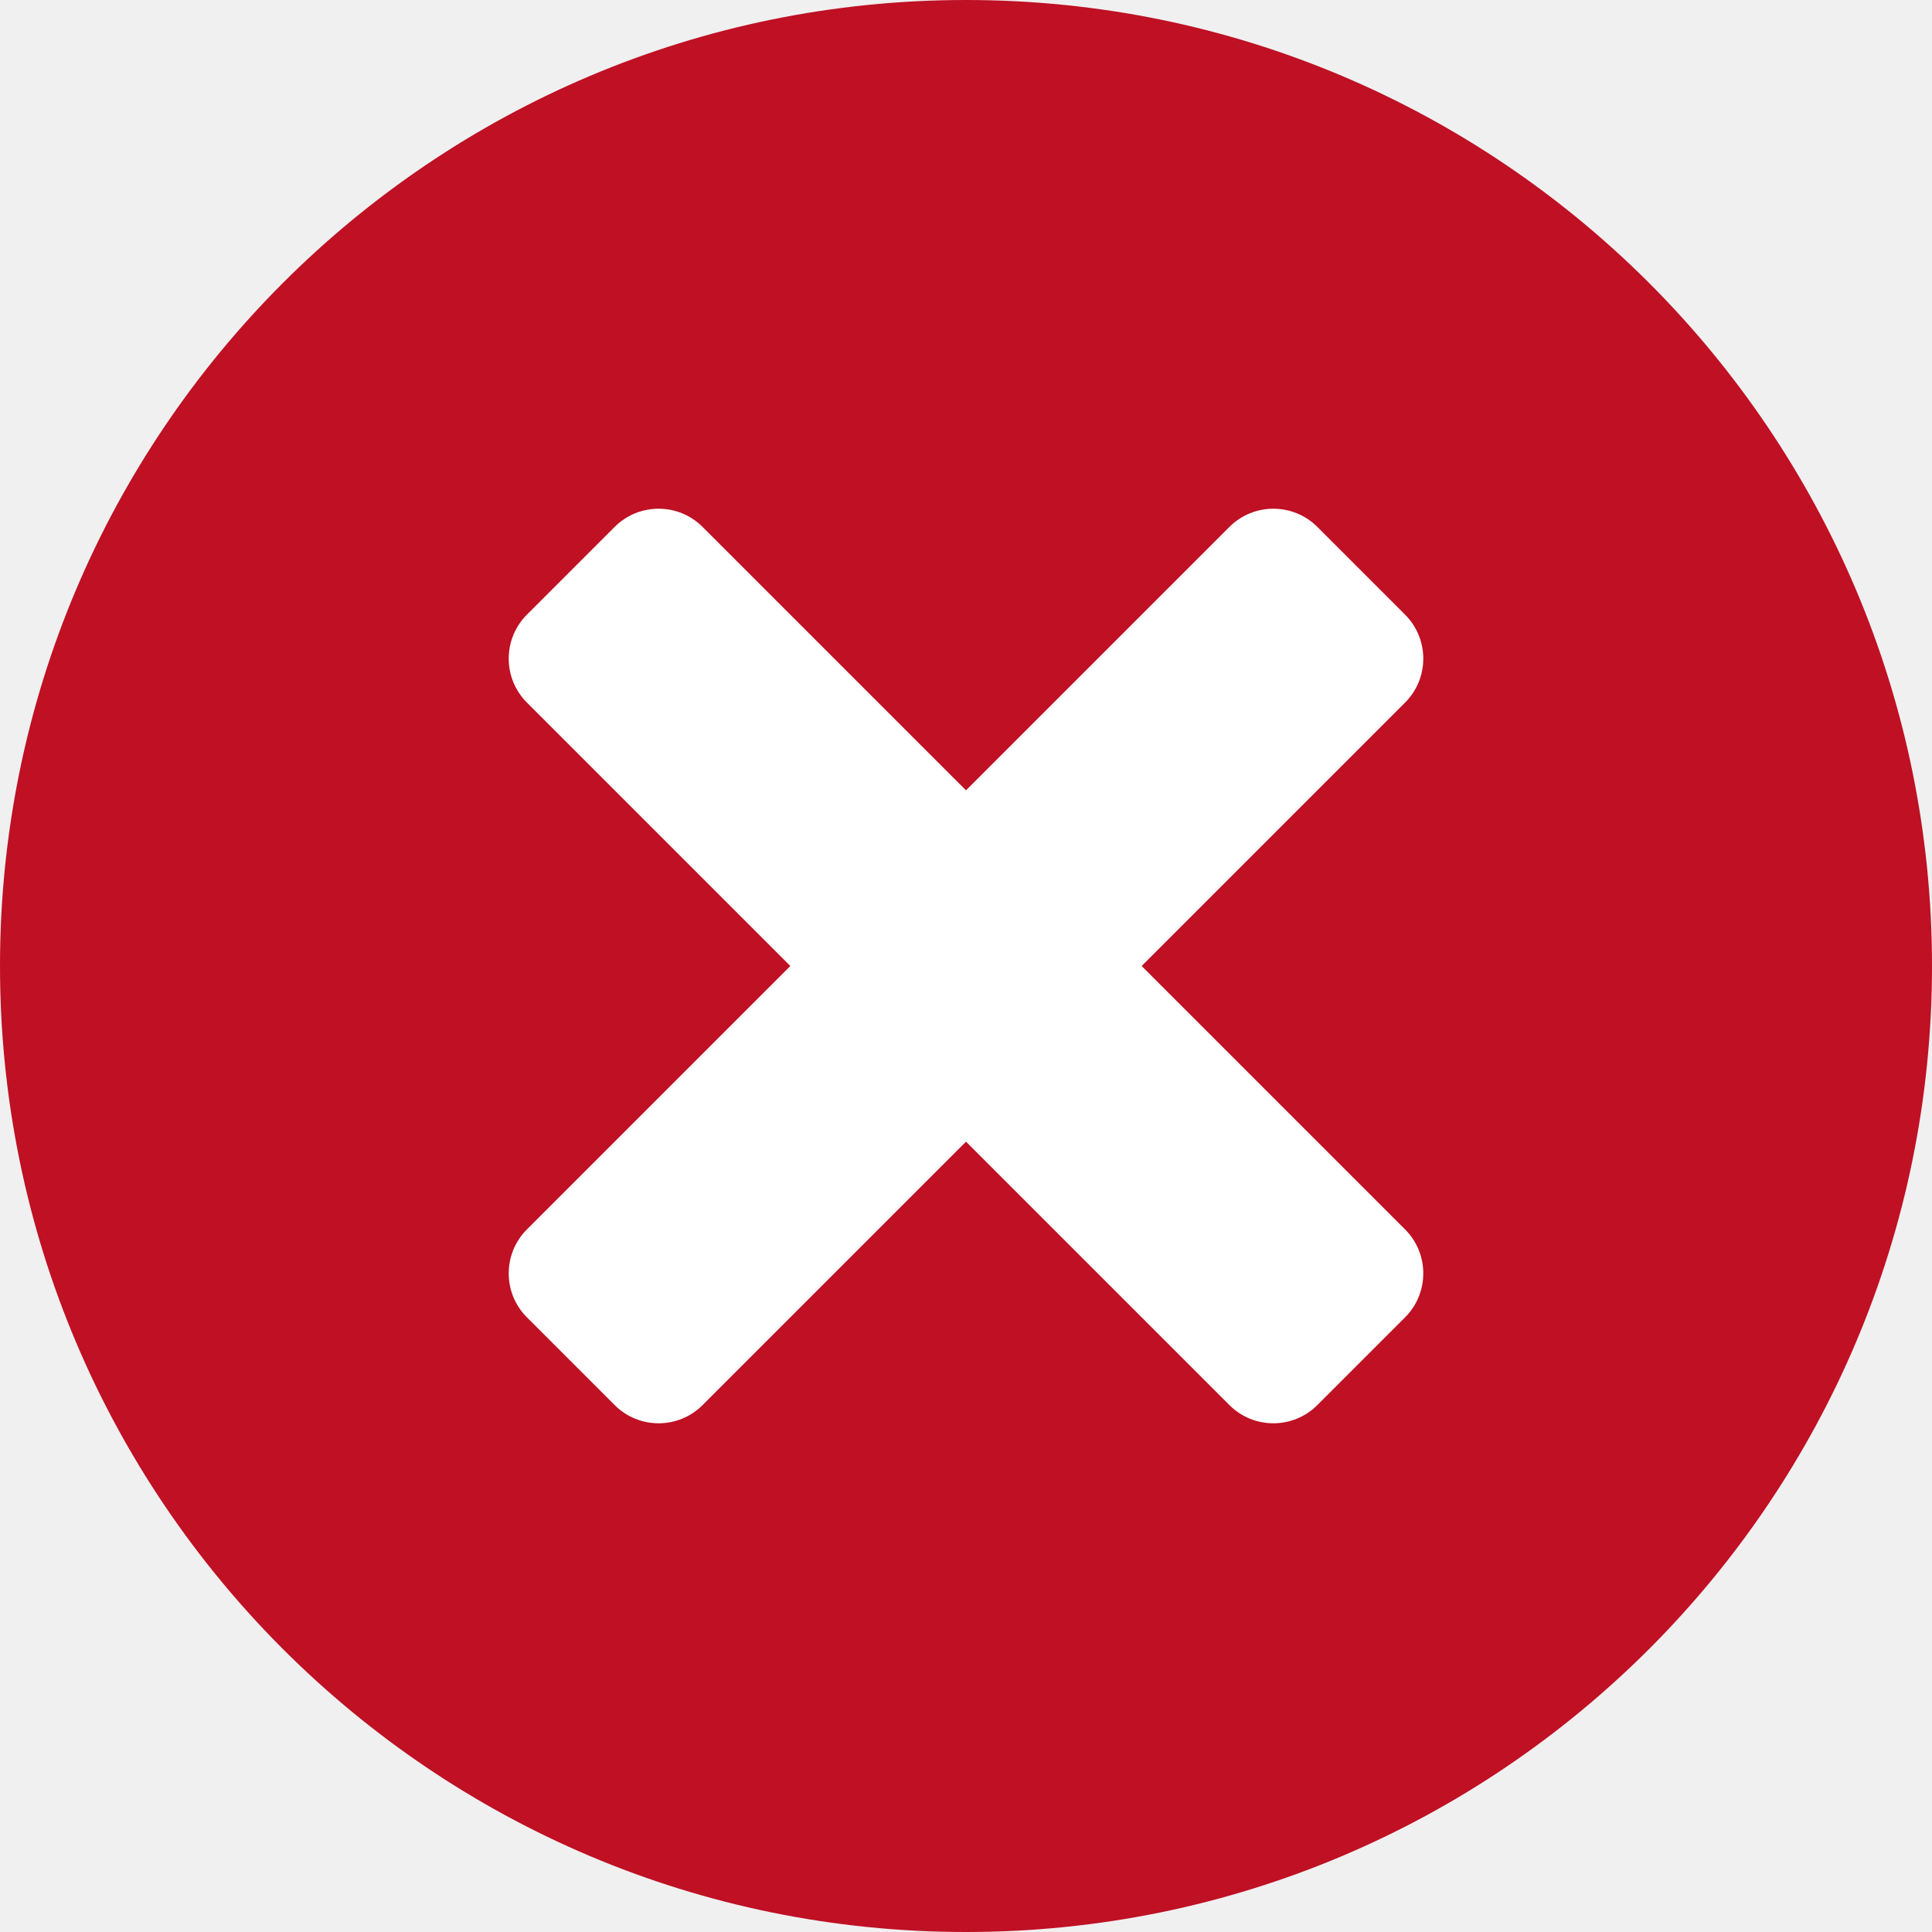
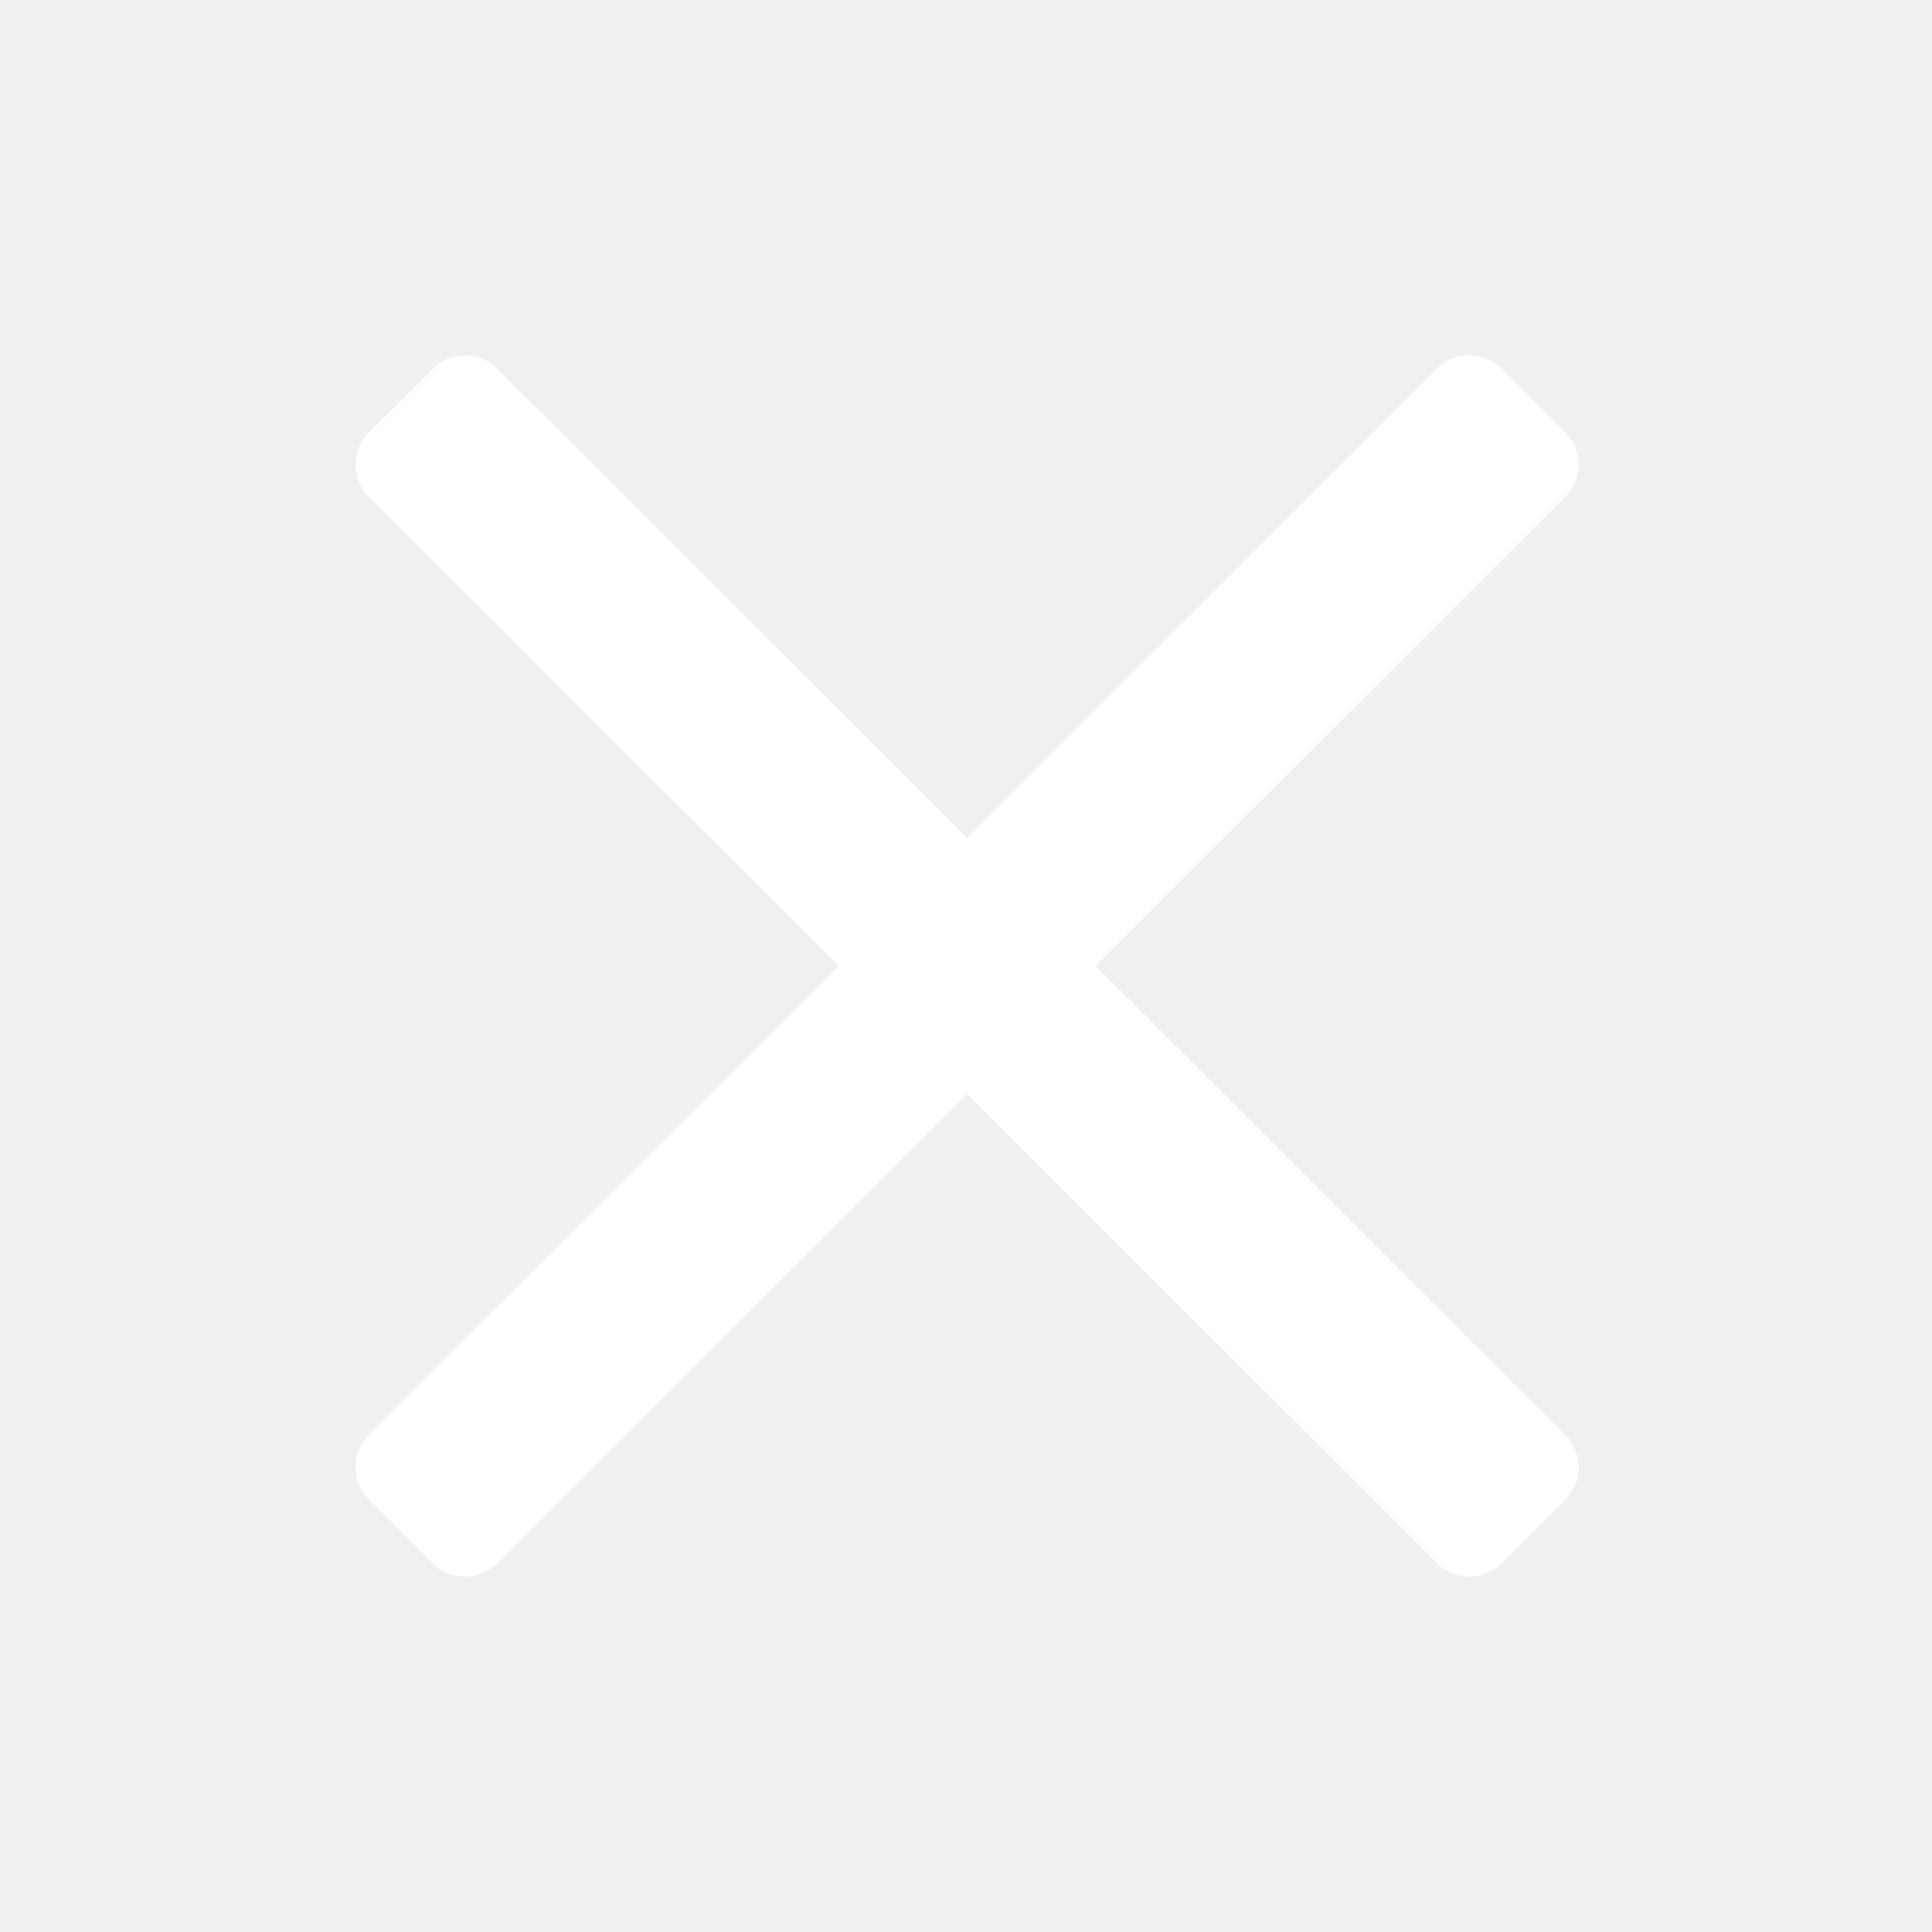
<svg xmlns="http://www.w3.org/2000/svg" width="24px" height="24px" viewBox="0 0 24 24" version="1.1">
-   <g id="Dispatcher_20221118" stroke="none" stroke-width="1" fill="none" fill-rule="evenodd">
-     <g id="Main-&gt;-Channel-&gt;-Patch-&gt;-call-change" transform="translate(-467, -386)">
-       <g id="Group-9" transform="translate(443, 200)">
-         <g id="Group-7" transform="translate(0, 174)">
-           <g id="Call-type-/-Card-/-Group-del" transform="translate(24, 12)">
-             <circle id="타원_109-2" fill="#BF1024" fill-rule="nonzero" cx="12" cy="12" r="12" />
-             <g id="Group-23" transform="translate(6, 6)" fill="#FFFFFF">
-               <path d="M12.943,6.771 C12.943,7.197 12.597,7.543 12.171,7.543 L-0.171,7.543 C-0.597,7.543 -0.943,7.197 -0.943,6.771 L-0.943,5.229 C-0.943,4.803 -0.597,4.457 -0.171,4.457 L12.171,4.457 C12.597,4.457 12.943,4.803 12.943,5.229 L12.943,6.771 Z" id="Failed-mark" transform="translate(6, 6) rotate(45) translate(-6, -6) " />
-               <path d="M12.943,6.771 C12.943,7.197 12.597,7.543 12.171,7.543 L-0.171,7.543 C-0.597,7.543 -0.943,7.197 -0.943,6.771 L-0.943,5.229 C-0.943,4.803 -0.597,4.457 -0.171,4.457 L12.171,4.457 C12.597,4.457 12.943,4.803 12.943,5.229 L12.943,6.771 Z" id="Failed-mark-Copy" transform="translate(6, 6) rotate(-45) translate(-6, -6) " />
+   <g id="Dispatcher_20221118_demo+container" stroke="none" stroke-width="1" fill="none" fill-rule="evenodd">
+     <g id="Main-&gt;-Channel-&gt;-Patch-&gt;-call-change" transform="translate(-464, -391)">
+       <g id="Group-9" transform="translate(440, 184)">
+         <g id="Group-7" transform="translate(0, 195)">
+           <g id="Group-7-Copy" transform="translate(24, 12)">
+             <g id="Basic-/-close-edit" transform="translate(4.416702, 4.414529)" fill="#FFFFFF">
+               <path d="M15.029,0.96 C15.249,1.18 15.249,1.536 15.029,1.756 L9.191,7.585 L15.029,13.415 C15.249,13.635 15.249,13.991 15.029,14.211 L14.233,15.006 C14.013,15.226 13.656,15.226 13.436,15.006 L7.597,9.176 L1.758,15.006 C1.538,15.226 1.182,15.226 0.962,15.006 L0.165,14.211 C-0.055,13.991 -0.055,13.635 0.165,13.415 L6.004,7.585 L0.165,1.756 C-0.055,1.536 -0.055,1.18 0.165,0.96 L0.962,0.165 C1.182,-0.055 1.538,-0.055 1.758,0.165 L7.597,5.994 L13.436,0.165 C13.656,-0.055 14.013,-0.055 14.233,0.165 L15.029,0.96 Z" id="Icon-color" />
            </g>
+             <rect id="Rectangle" x="0" y="0" width="24" height="24" />
          </g>
        </g>
      </g>
    </g>
  </g>
</svg>
